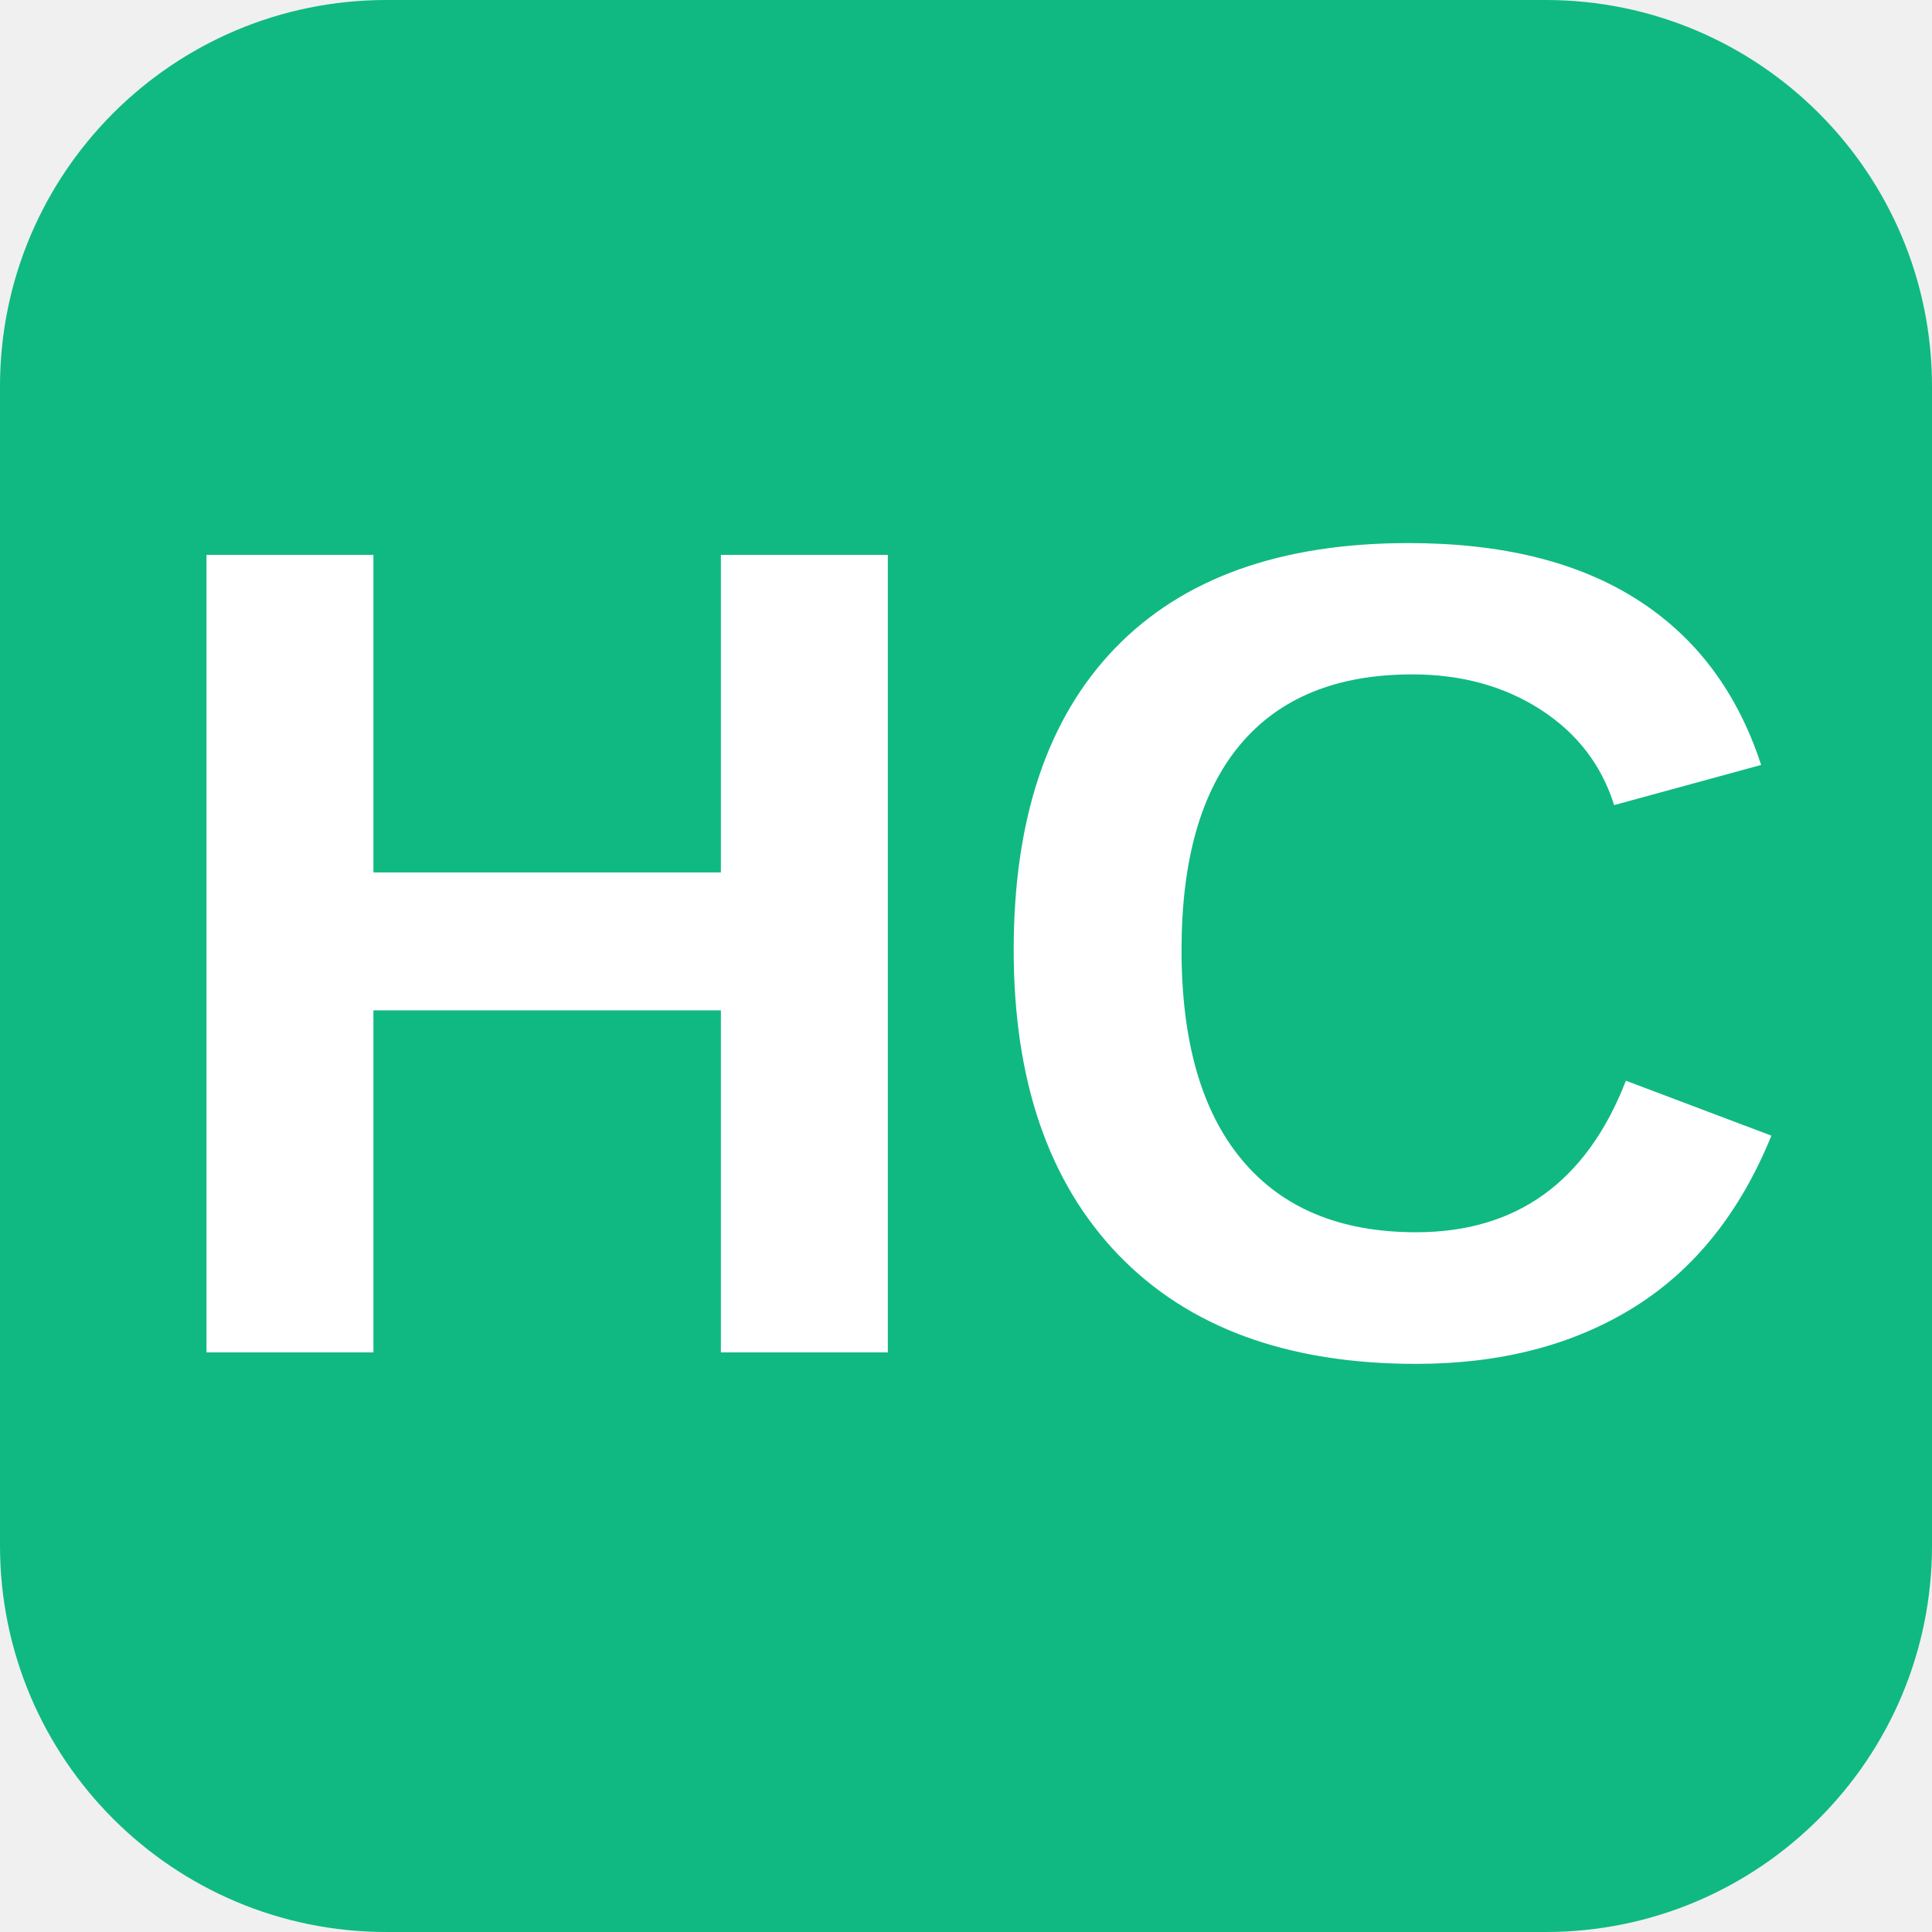
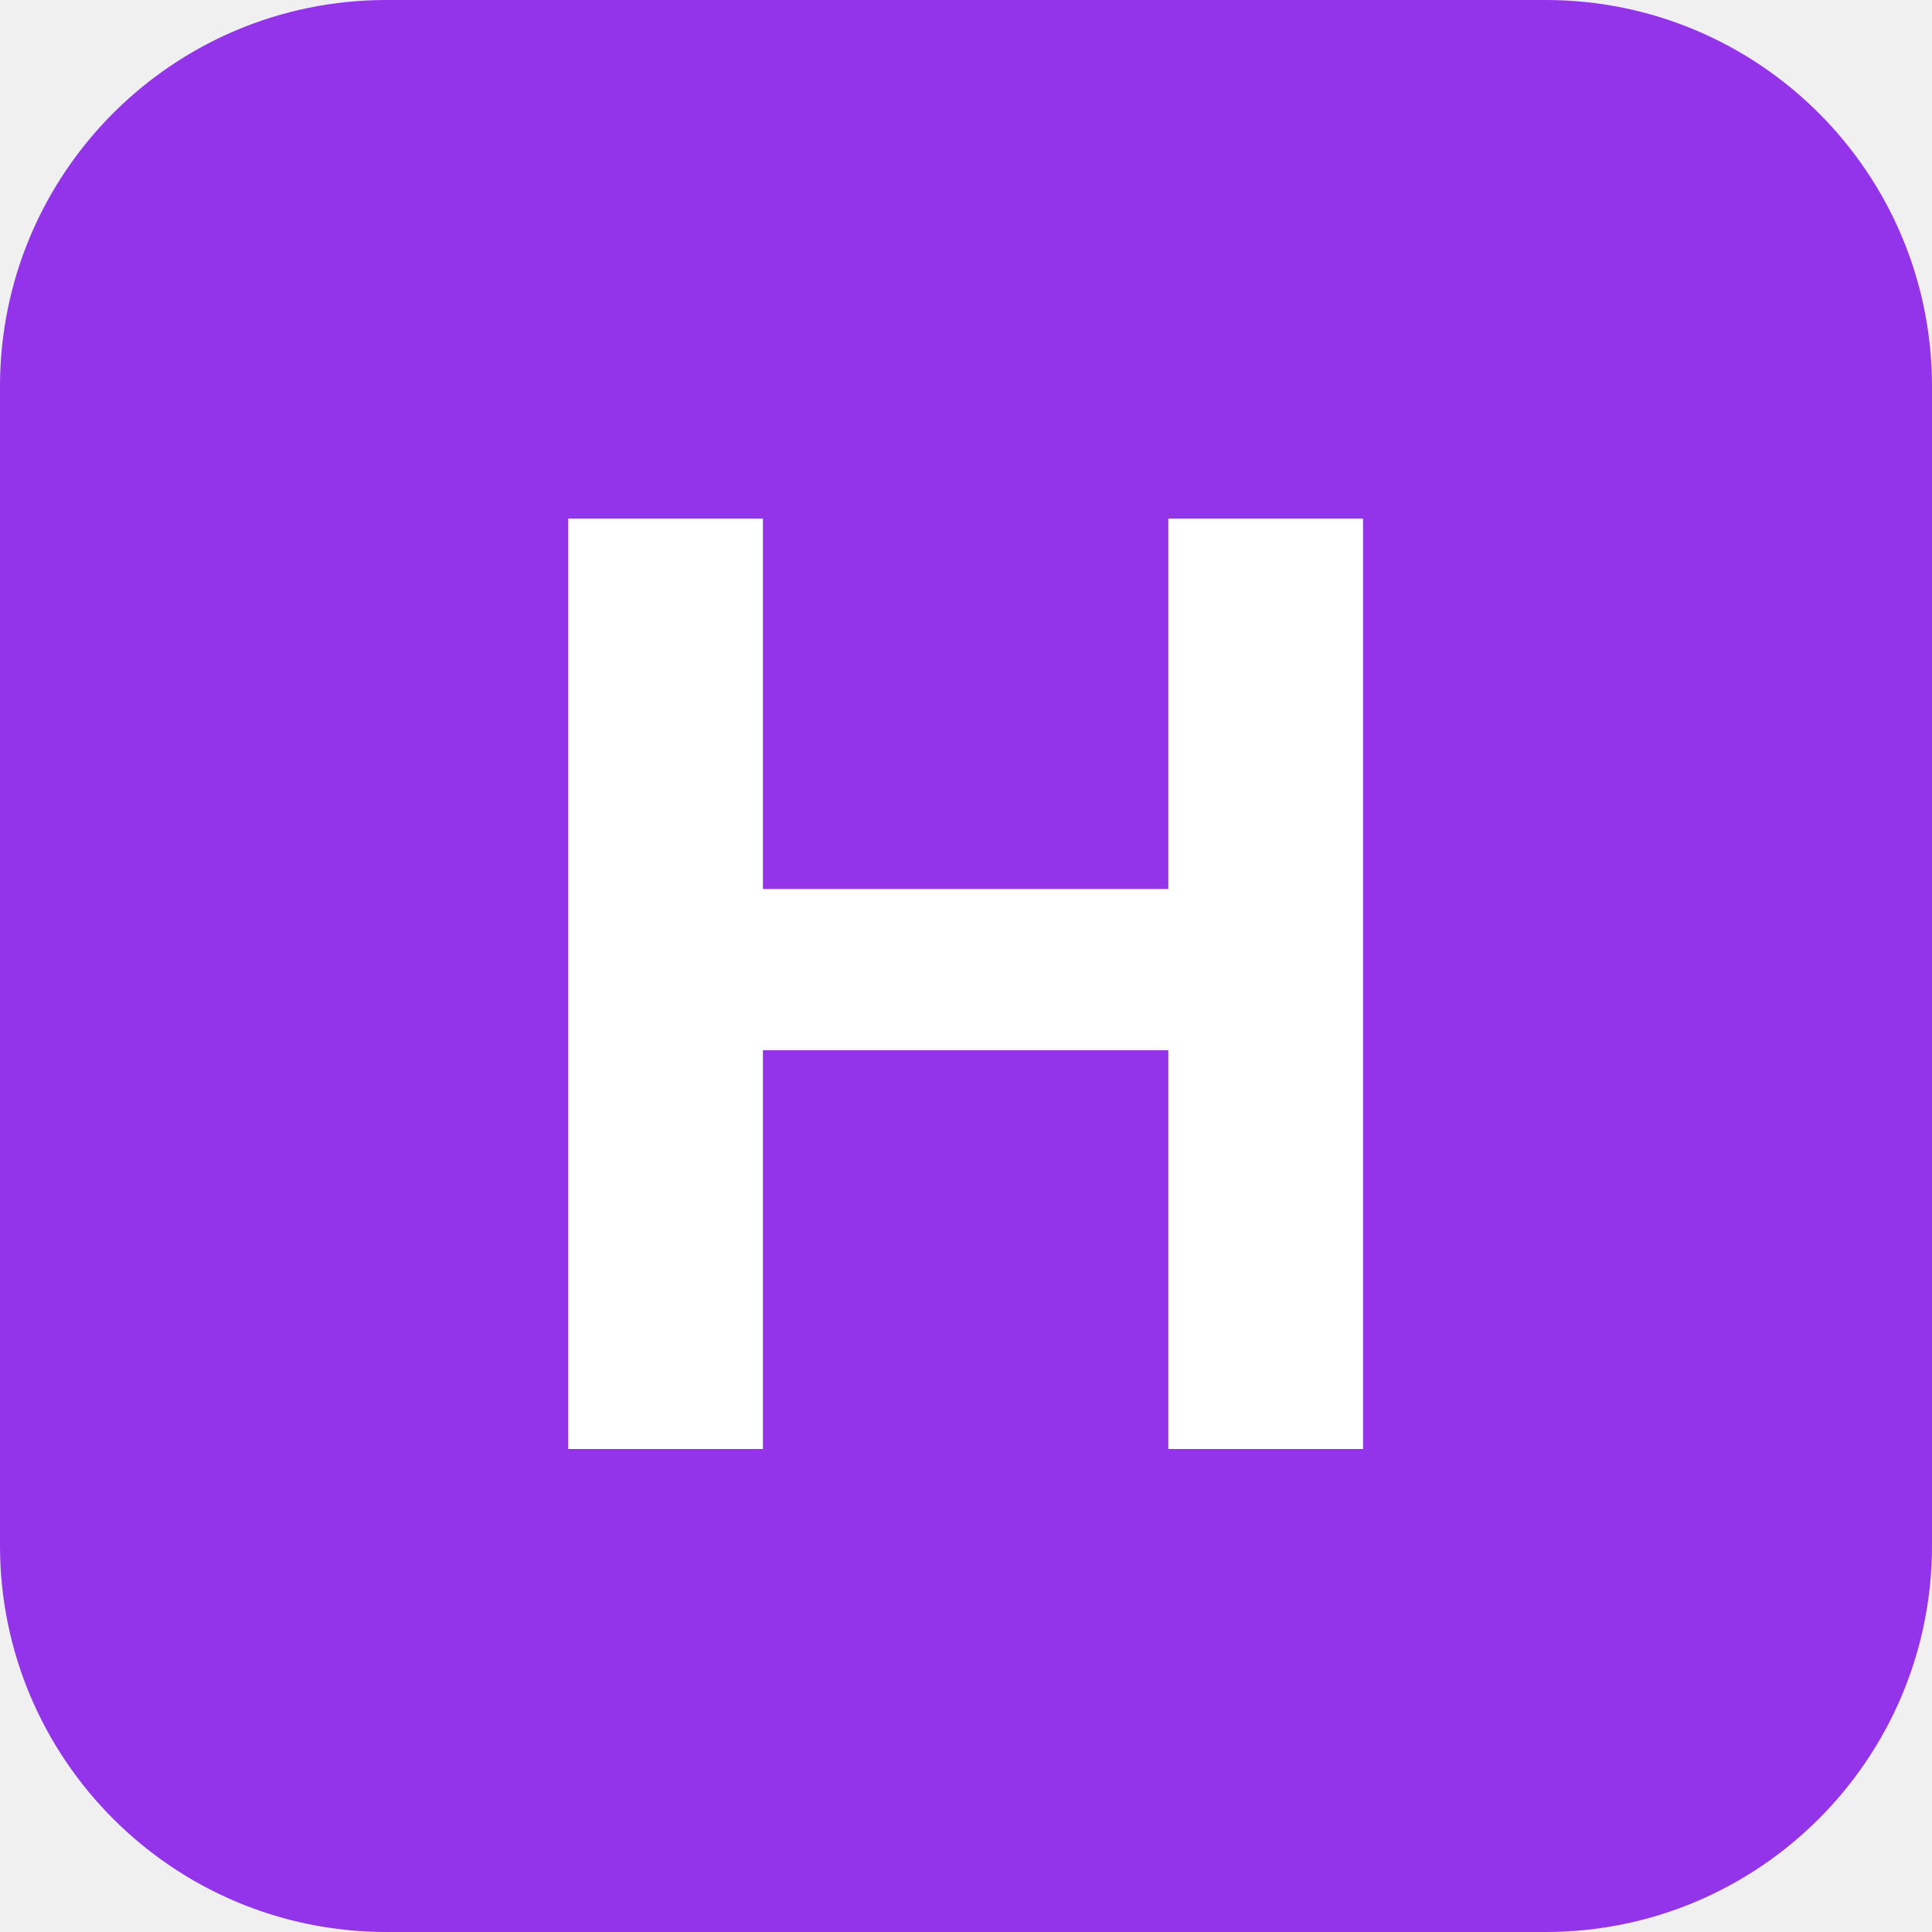
<svg xmlns="http://www.w3.org/2000/svg" viewBox="0 0 100 100">
-   <rect width="100" height="100" rx="20" fill="#10b981" />
-   <text x="50" y="70" font-family="Arial, sans-serif" font-size="60" font-weight="bold" fill="white" text-anchor="middle">HC</text>
+   <rect width="100" height="100" rx="20" fill="#9333ea" />
+   <text x="50" y="75" font-family="Arial, sans-serif" font-size="70" font-weight="bold" fill="white" text-anchor="middle">H</text>
</svg>
